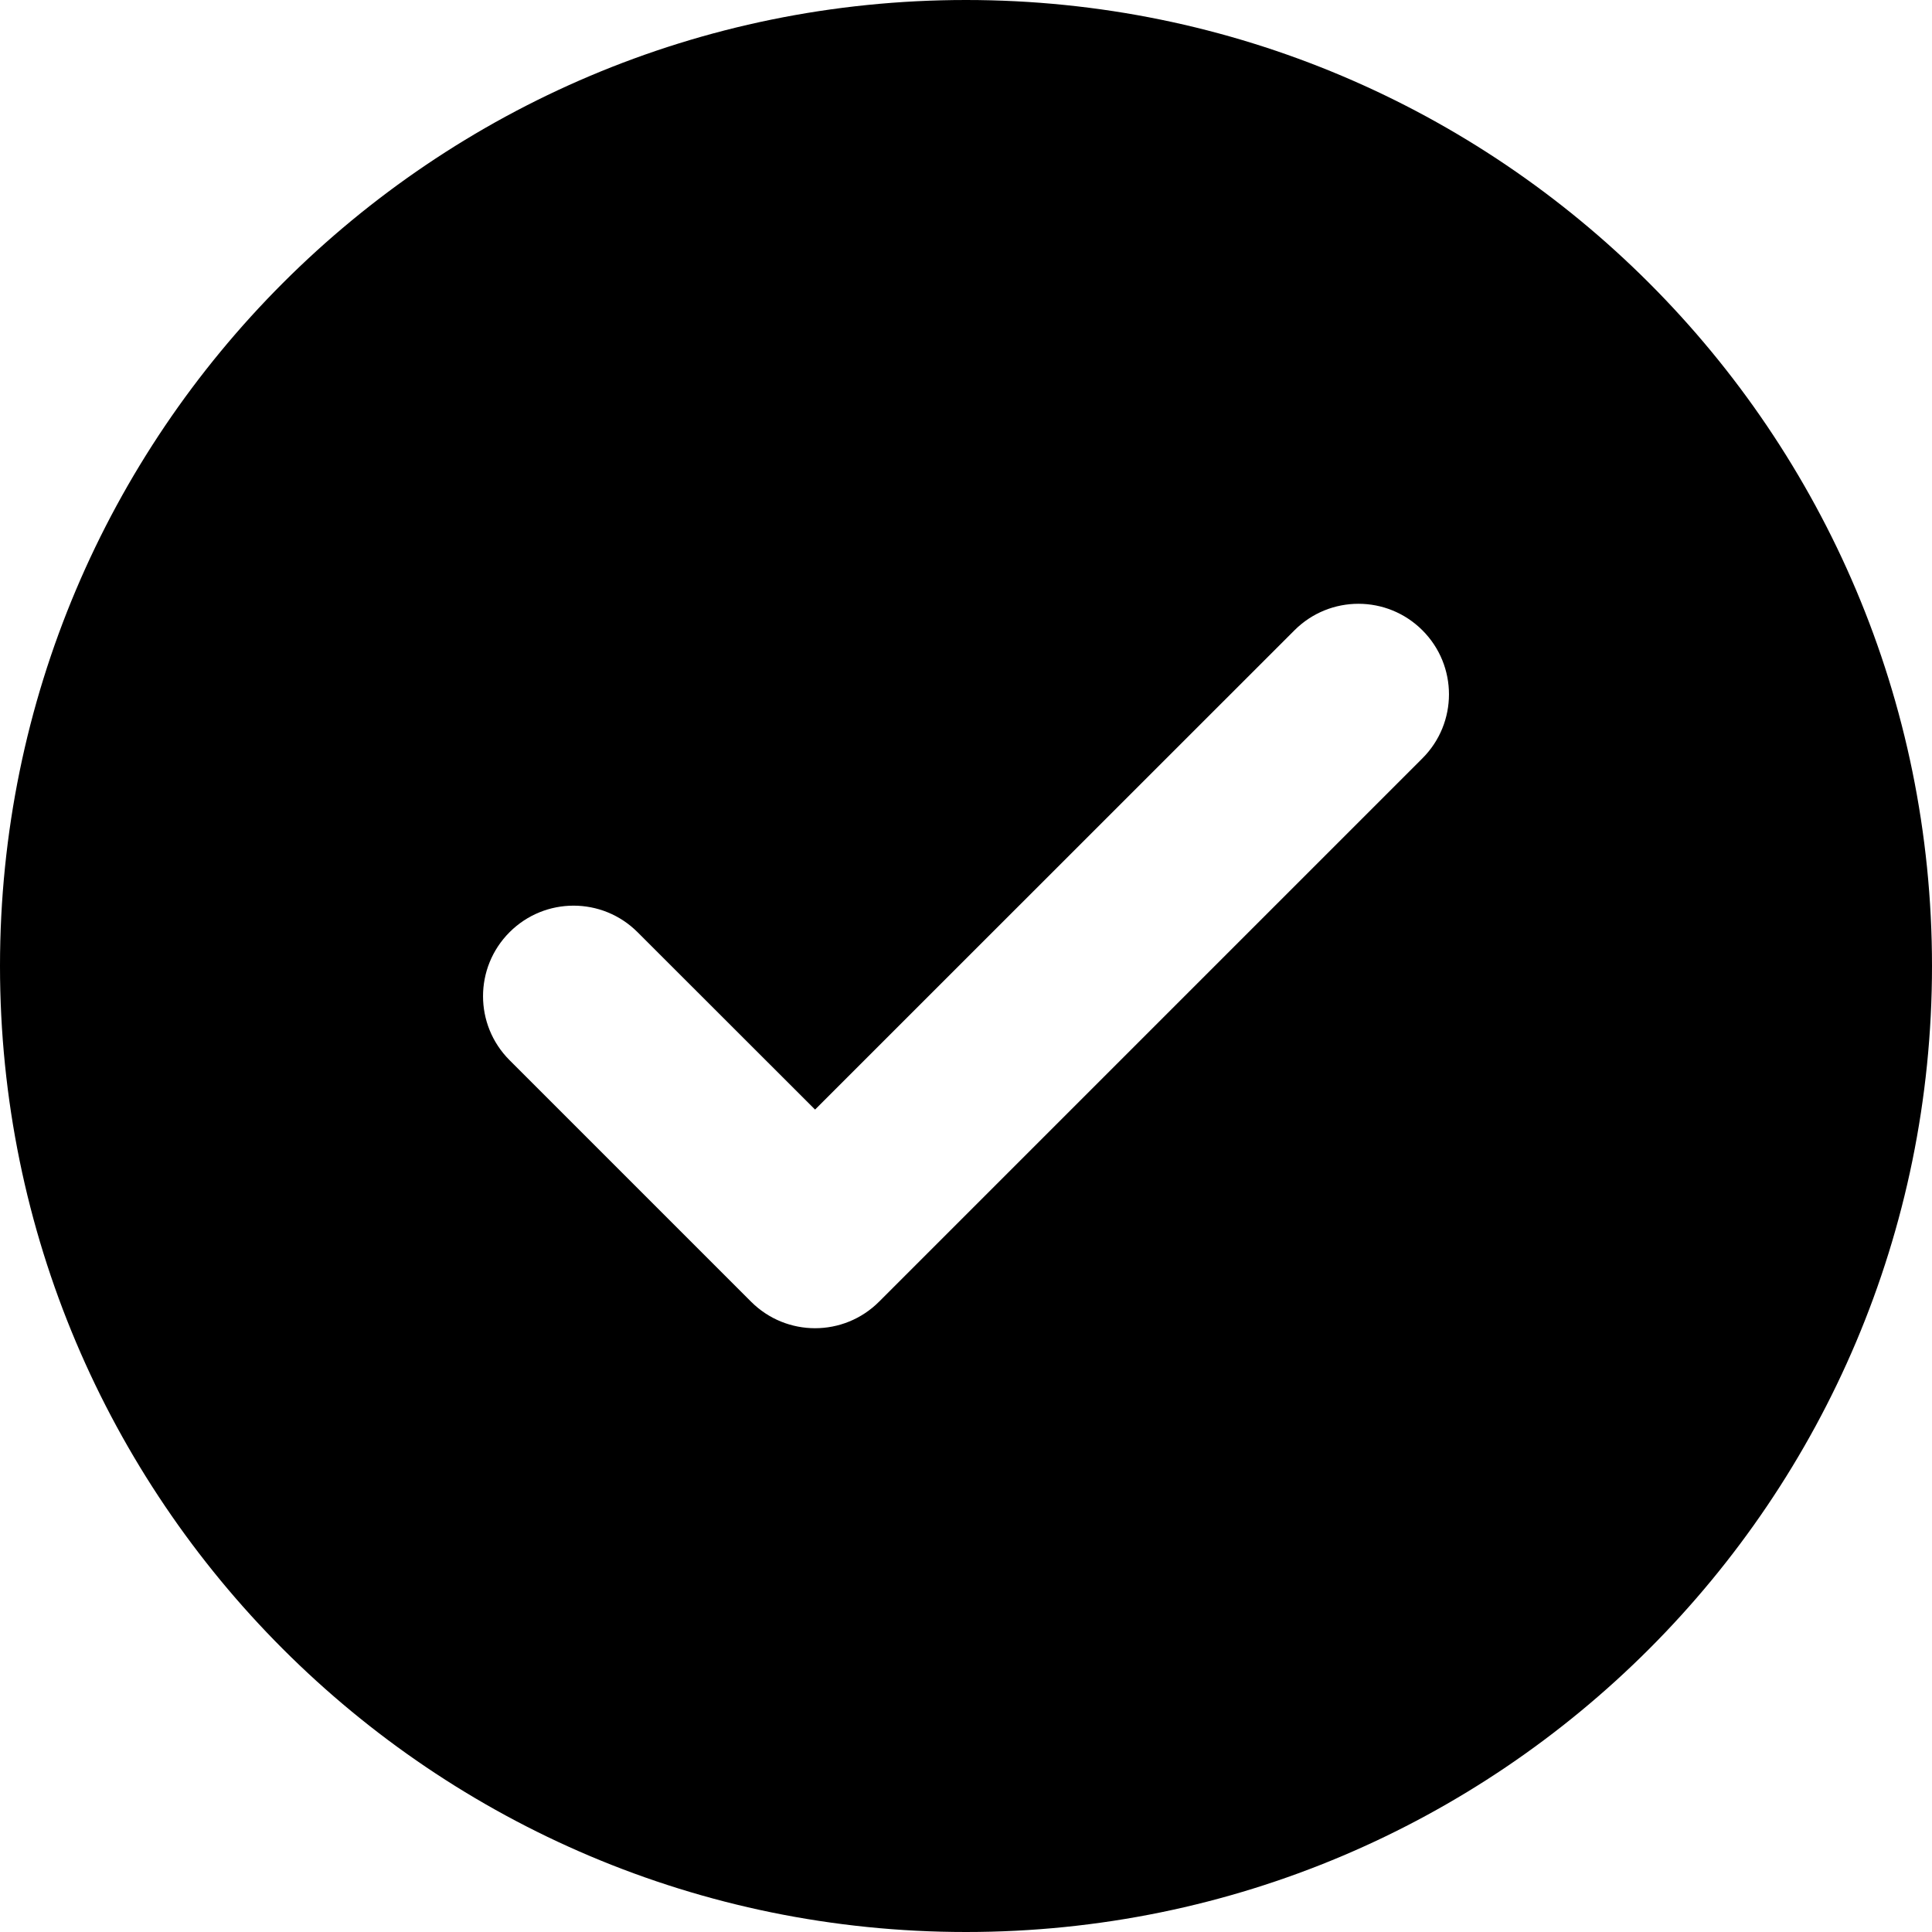
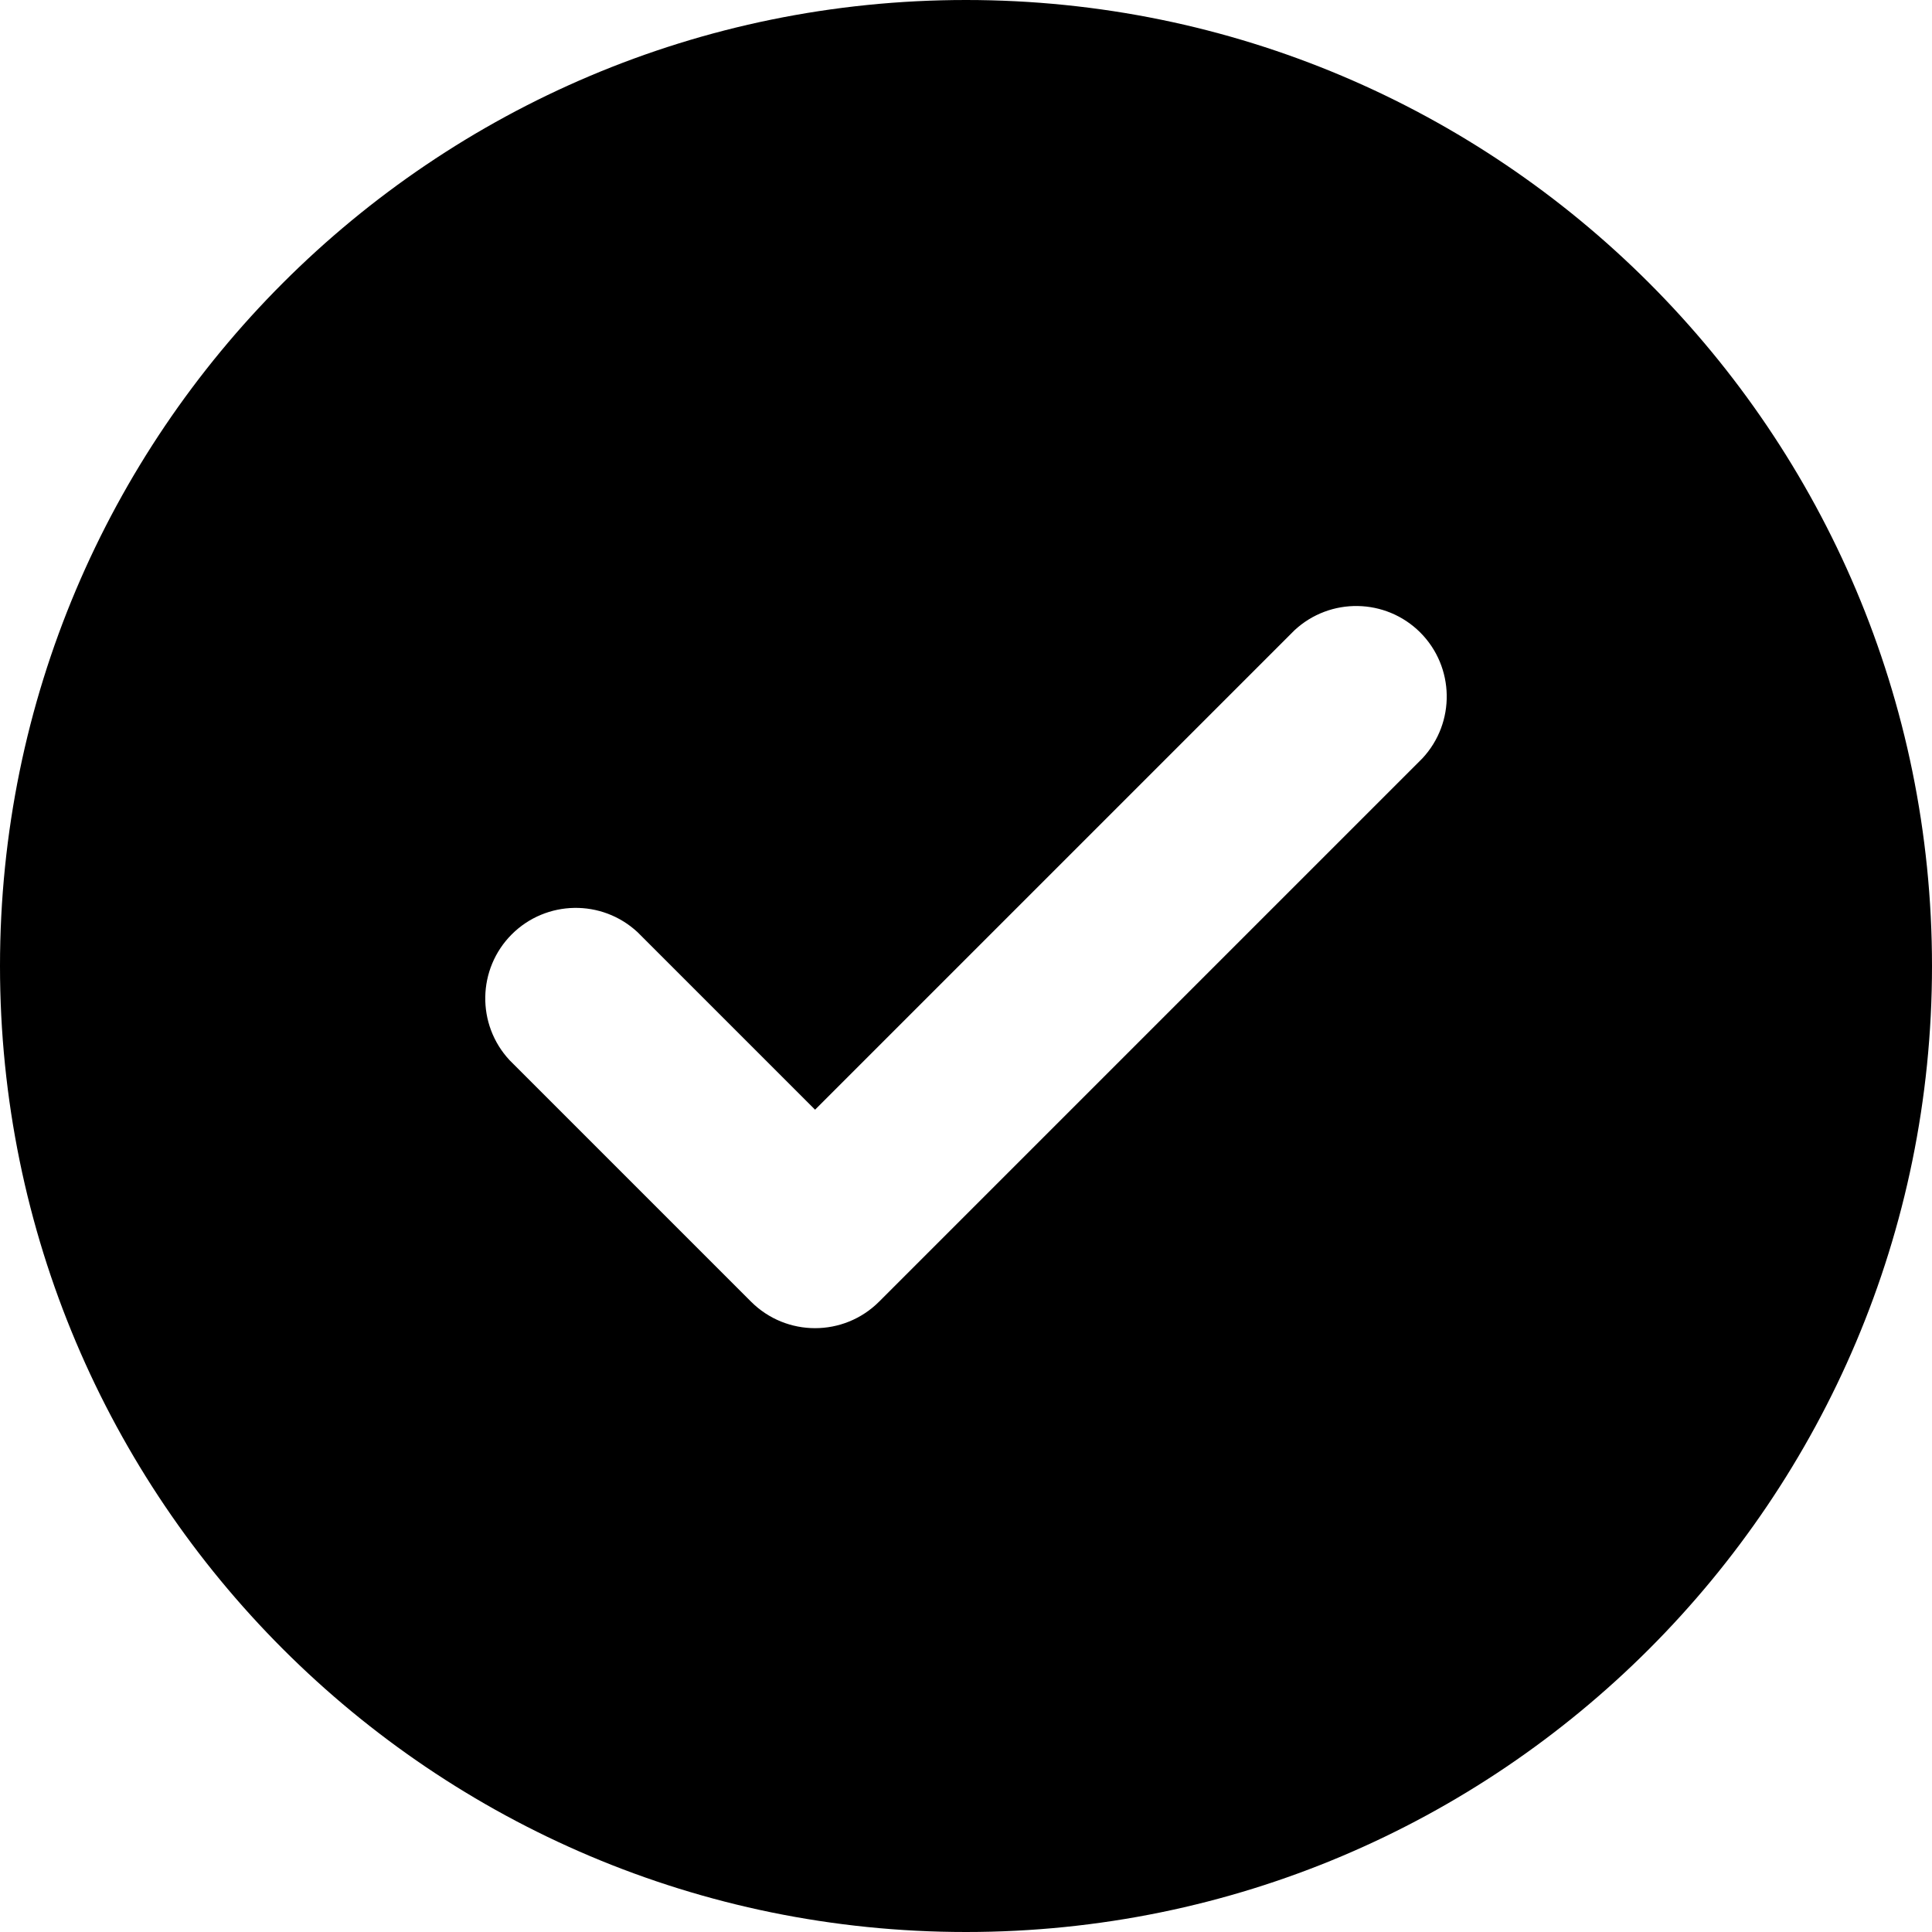
- <svg xmlns="http://www.w3.org/2000/svg" viewBox="0 0 16 16" width="16" height="16">
-   <path fill-rule="evenodd" clip-rule="evenodd" d="M8 16C12.418 16 16 12.418 16 8C16 3.582 12.418 0 8 0C3.582 0 0 3.582 0 8C0 12.418 3.582 16 8 16ZM11.78 6.28C12.073 5.987 12.073 5.513 11.78 5.22C11.487 4.927 11.013 4.927 10.72 5.22L6.75 9.189L5.28 7.72C4.987 7.427 4.513 7.427 4.22 7.72C3.927 8.013 3.927 8.487 4.22 8.78L6.22 10.78C6.513 11.073 6.987 11.073 7.28 10.78L11.78 6.28Z" />
+ <svg xmlns="http://www.w3.org/2000/svg" width="16" height="16" viewBox="0 0 16 16">
+   <path d="M8 16A8 8 0 1 1 8 0a8 8 0 0 1 0 16Zm3.78-9.72a.751.751 0 0 0-.018-1.042.751.751 0 0 0-1.042-.018L6.75 9.19 5.28 7.72a.751.751 0 0 0-1.042.018.751.751 0 0 0-.018 1.042l2 2a.75.75 0 0 0 1.06 0Z" />
</svg>
